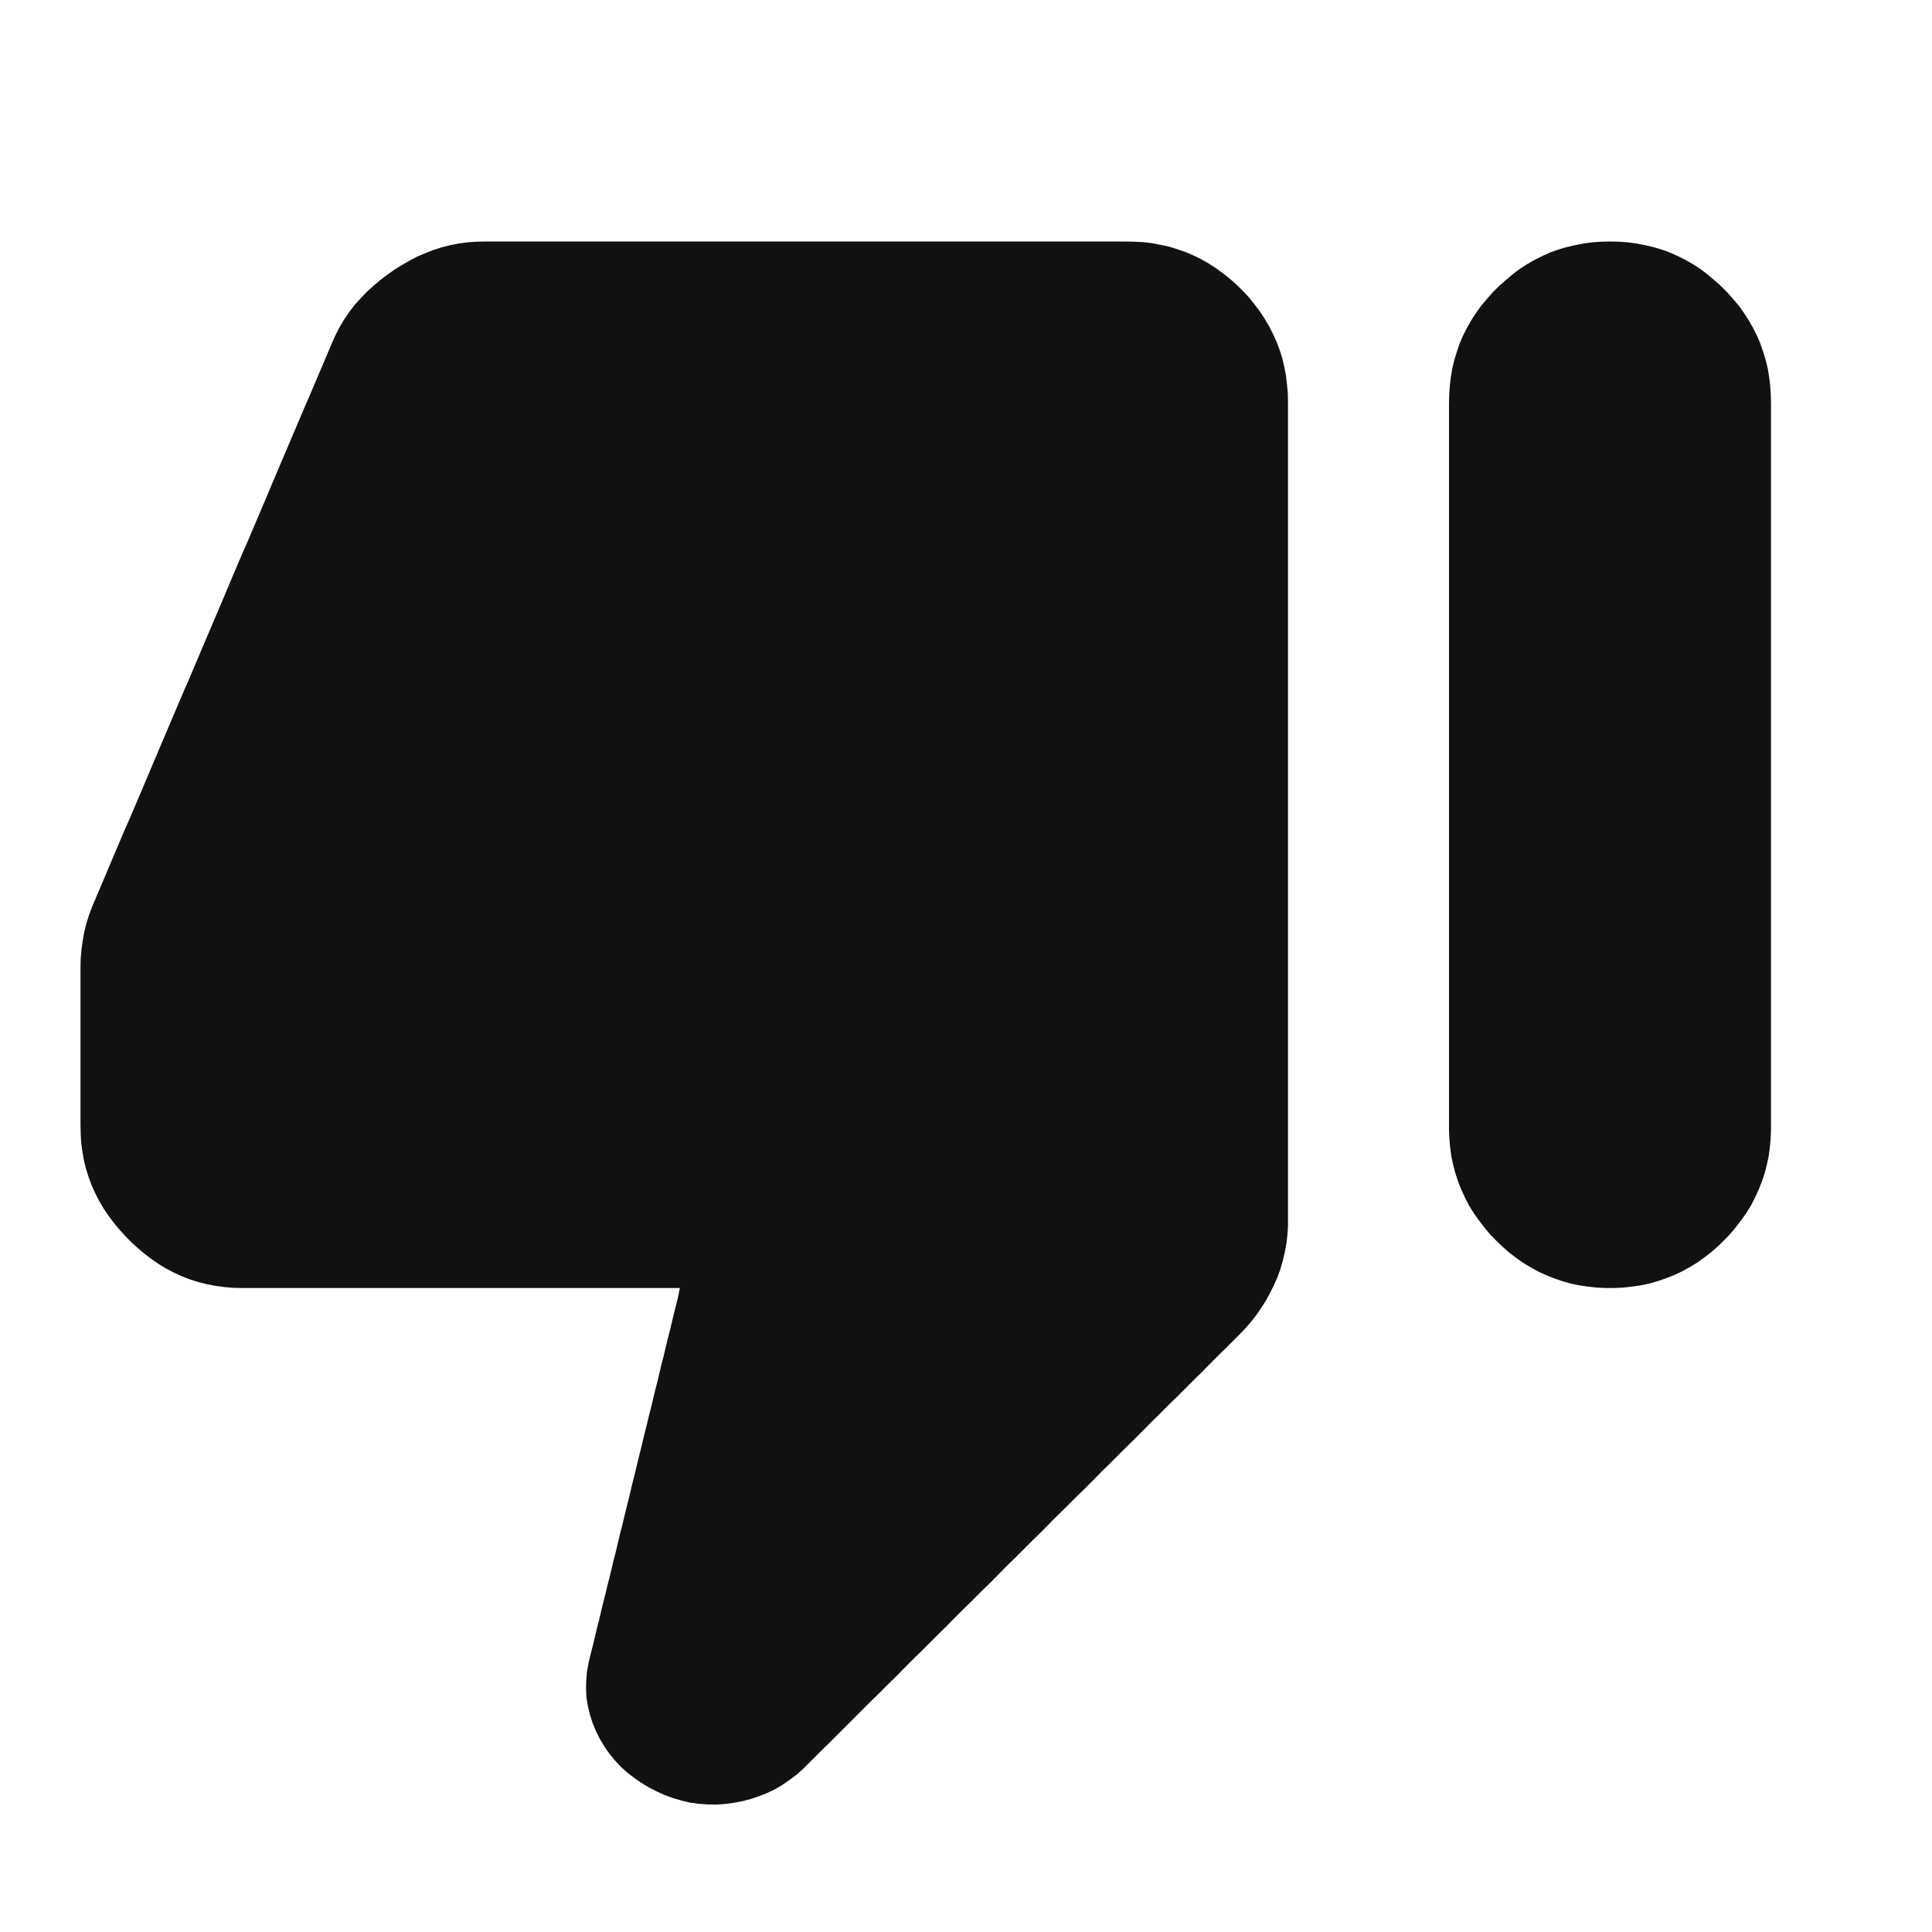
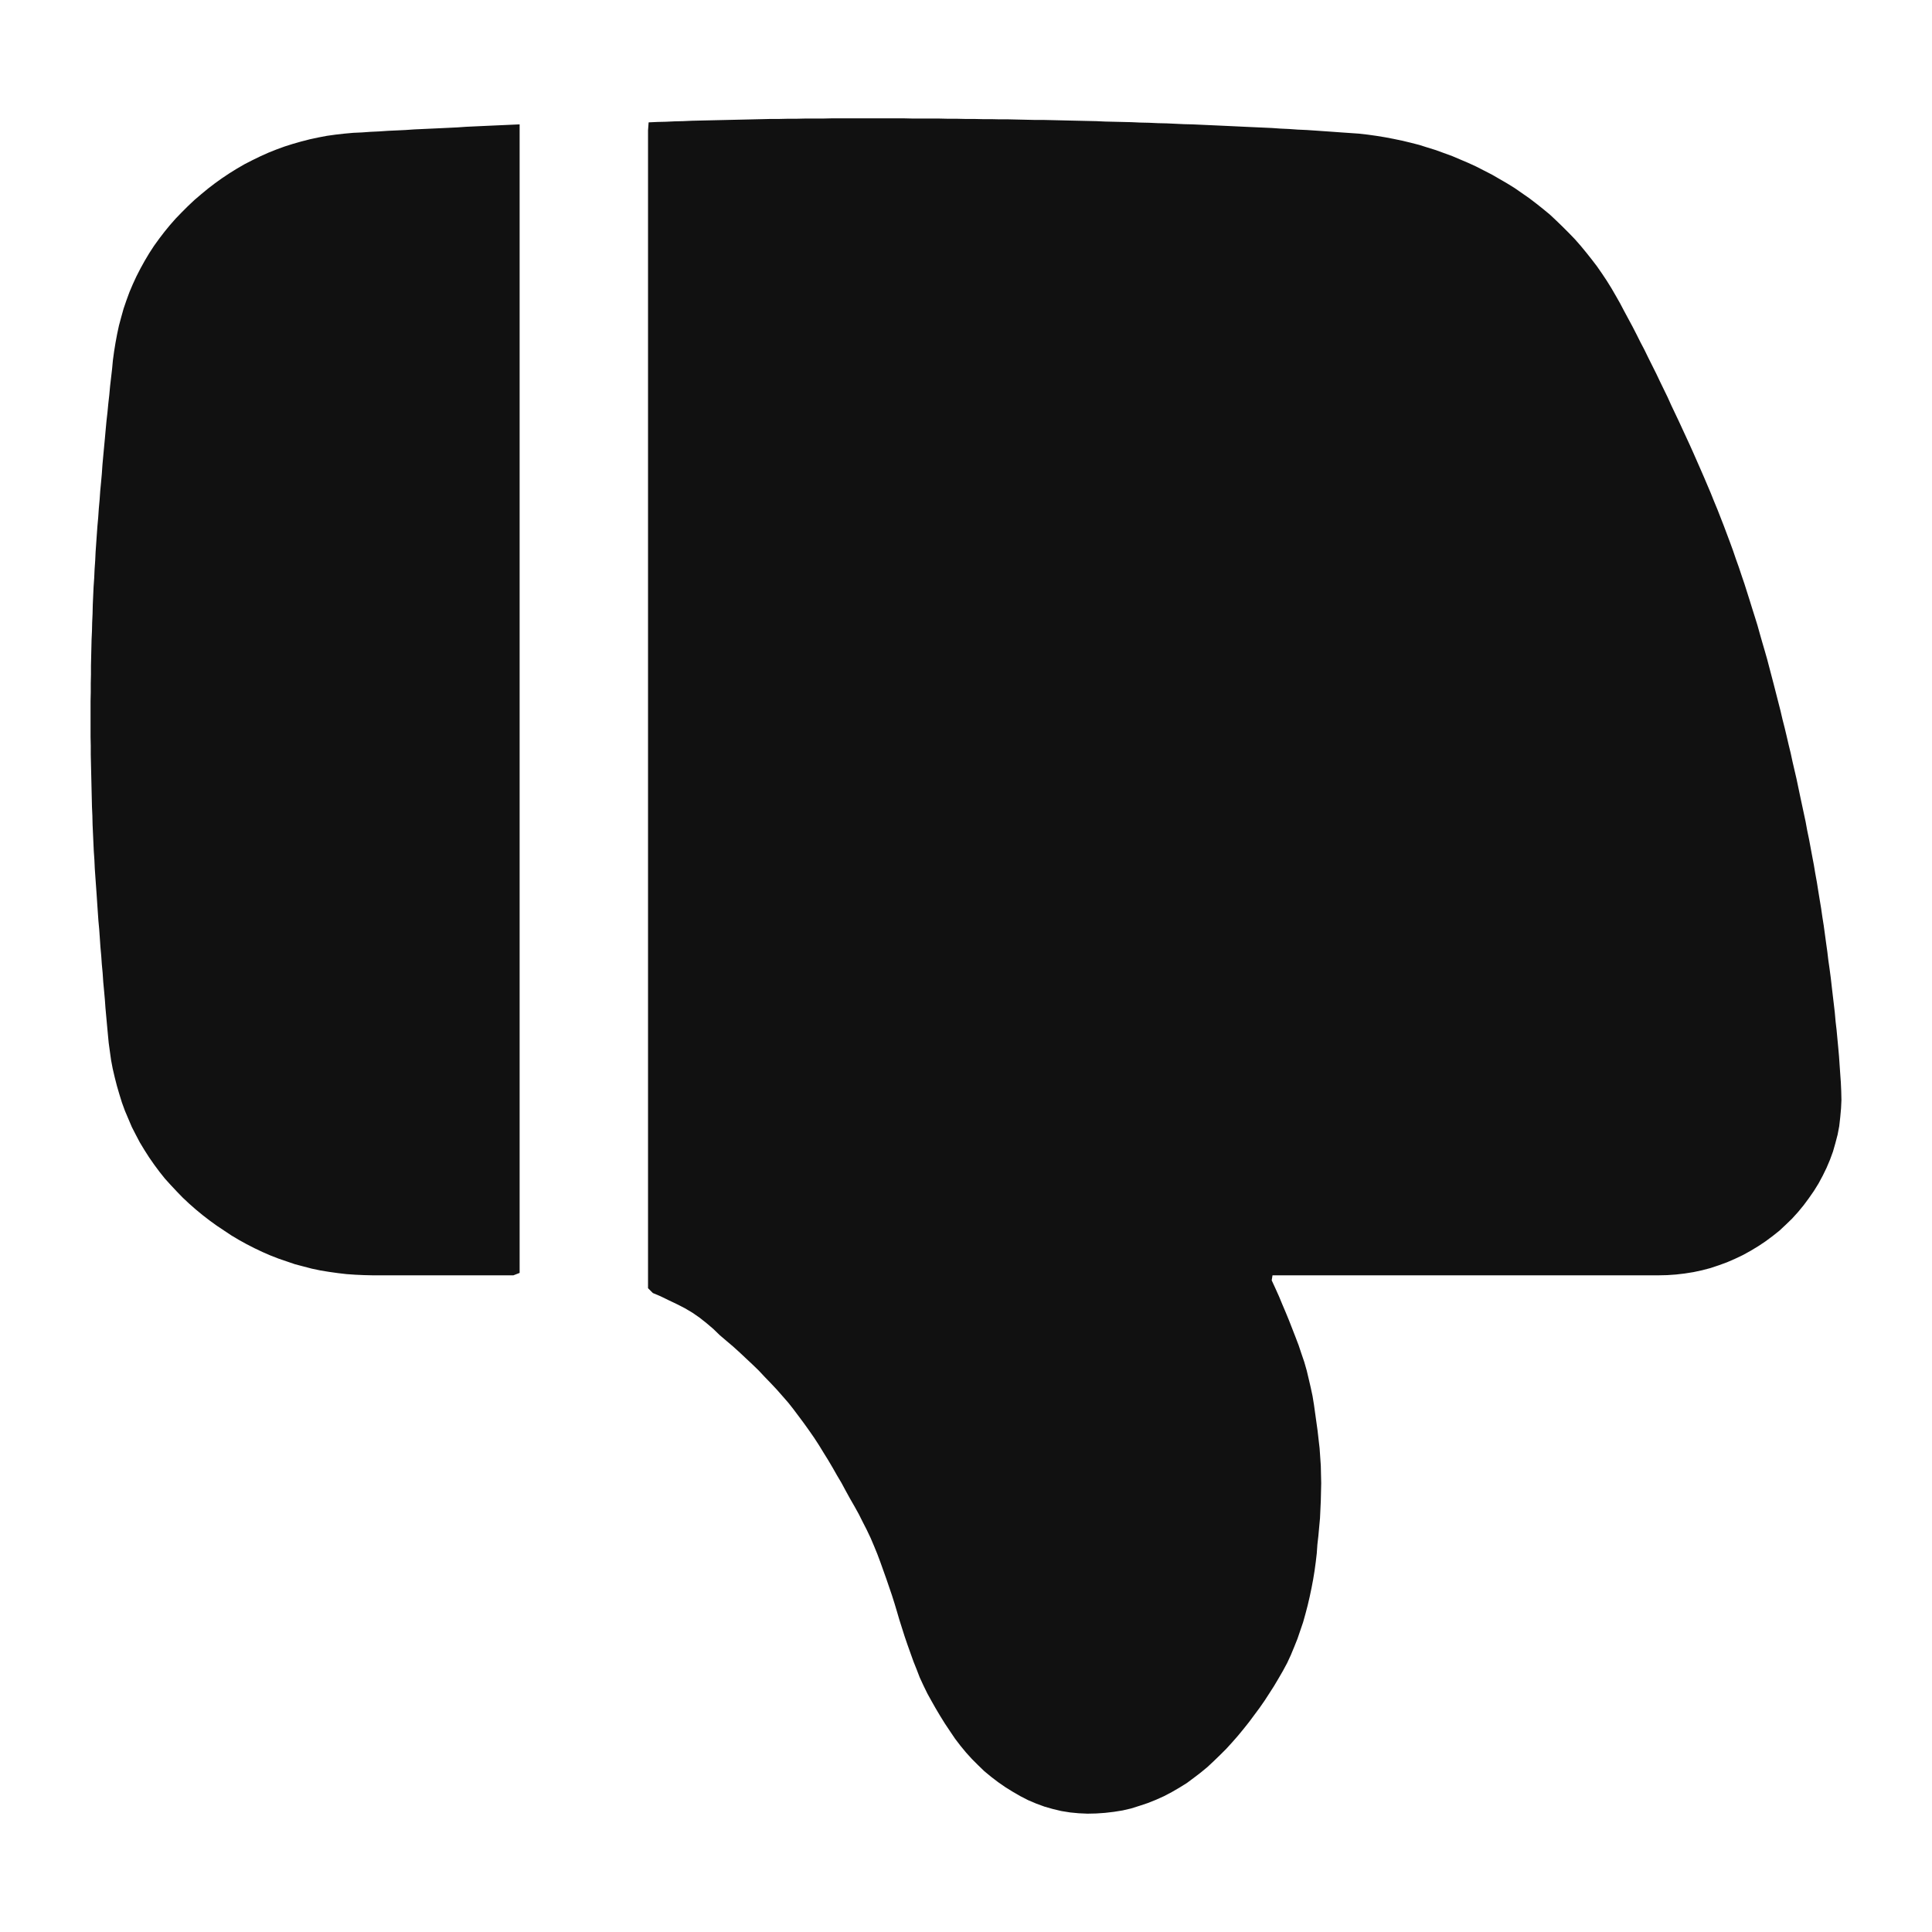
<svg xmlns="http://www.w3.org/2000/svg" width="22.0" height="22.0" viewBox="0 0 960.0 960.0">
-   <path d="M120.0 640.0L115.6 639.9L111.2 639.5L106.9 638.9L102.7 638.1L98.4 637.0L94.3 635.7L90.2 634.1L86.3 632.3L82.5 630.3L78.7 628.0L75.1 625.5L71.7 622.9L68.4 620.1L65.1 617.1L62.0 613.9L59.0 610.6L56.3 607.3L53.7 603.8L51.3 600.2L49.1 596.4L47.1 592.5L45.4 588.6L43.9 584.5L42.6 580.3L41.6 576.1L40.9 571.8L40.3 567.5L40.1 563.1L40.0 558.7L40.0 554.4L40.0 550.0L40.0 545.6L40.0 541.3L40.0 536.9L40.0 532.6L40.0 528.2L40.0 523.9L40.0 519.5L40.0 515.1L40.0 510.8L40.0 506.4L40.0 502.1L40.0 497.7L40.0 493.4L40.0 489.0L40.0 484.6L40.0 480.3L40.1 476.2L40.5 471.9L41.1 467.4L41.9 462.9L43.0 458.6L44.3 454.5L45.8 450.5L47.5 446.5L49.2 442.5L50.9 438.5L52.6 434.5L54.3 430.4L56.0 426.4L57.7 422.4L59.4 418.4L61.1 414.4L62.8 410.4L64.6 406.4L66.3 402.4L68.0 398.4L69.7 394.4L71.4 390.4L73.1 386.4L74.8 382.3L76.5 378.3L78.2 374.3L79.9 370.3L81.6 366.3L83.3 362.3L85.0 358.3L86.7 354.3L88.4 350.3L90.1 346.3L91.8 342.3L93.6 338.3L95.3 334.2L97.0 330.2L98.7 326.2L100.4 322.2L102.1 318.2L103.8 314.2L105.5 310.2L107.2 306.2L108.9 302.2L110.6 298.2L112.3 294.2L114.0 290.1L115.7 286.1L117.4 282.1L119.1 278.1L120.8 274.1L122.6 270.1L124.3 266.1L126.0 262.1L127.7 258.1L129.4 254.1L131.1 250.1L132.8 246.1L134.5 242.0L136.2 238.0L137.9 234.0L139.6 230.0L141.3 226.0L143.0 222.0L144.7 218.0L146.4 214.0L148.1 210.0L149.8 206.0L151.5 202.0L153.3 197.9L155.0 193.9L156.7 189.9L158.4 185.9L160.1 181.9L161.8 177.9L163.5 173.9L165.2 169.9L167.0 165.9L169.0 162.1L171.3 158.3L173.7 154.8L176.4 151.3L179.3 148.1L182.3 145.0L185.6 142.0L188.9 139.2L192.3 136.6L196.0 134.0L199.7 131.7L203.5 129.5L207.3 127.5L211.3 125.8L215.4 124.2L219.5 122.9L223.8 121.8L228.0 121.0L232.3 120.4L236.7 120.1L241.0 120.0L245.4 120.0L249.8 120.0L254.1 120.0L258.5 120.0L262.8 120.0L267.2 120.0L271.5 120.0L275.9 120.0L280.3 120.0L284.6 120.0L289.0 120.0L293.3 120.0L297.7 120.0L302.0 120.0L306.4 120.0L310.7 120.0L315.1 120.0L319.5 120.0L323.8 120.0L328.2 120.0L332.5 120.0L336.9 120.0L341.2 120.0L345.6 120.0L350.0 120.0L354.3 120.0L358.7 120.0L363.0 120.0L367.4 120.0L371.7 120.0L376.1 120.0L380.5 120.0L384.8 120.0L389.2 120.0L393.5 120.0L397.9 120.0L402.2 120.0L406.6 120.0L410.9 120.0L415.3 120.0L419.7 120.0L424.0 120.0L428.4 120.0L432.7 120.0L437.1 120.0L441.4 120.0L445.8 120.0L450.2 120.0L454.5 120.0L458.9 120.0L463.2 120.0L467.6 120.0L471.9 120.0L476.3 120.0L480.6 120.0L485.0 120.0L489.4 120.0L493.7 120.0L498.1 120.0L502.4 120.0L506.8 120.0L511.1 120.0L515.5 120.0L519.9 120.0L524.2 120.0L528.6 120.0L532.9 120.0L537.3 120.0L541.6 120.0L546.0 120.0L550.4 120.0L554.7 120.0L559.1 120.0L563.5 120.1L567.9 120.3L572.2 120.8L576.4 121.6L580.7 122.5L584.9 123.8L589.0 125.2L593.0 126.9L596.9 128.8L600.7 131.0L604.4 133.4L607.8 135.9L611.2 138.6L614.5 141.5L617.7 144.7L620.7 147.9L623.4 151.3L626.0 154.7L628.4 158.4L630.6 162.1L632.6 166.0L634.4 170.0L635.9 174.0L637.2 178.2L638.2 182.5L639.0 186.7L639.5 191.0L639.9 195.3L640.0 199.8L640.0 204.2L640.0 208.5L640.0 212.9L640.0 217.2L640.0 221.6L640.0 225.9L640.0 230.3L640.0 234.7L640.0 239.0L640.0 243.4L640.0 247.7L640.0 252.1L640.0 256.4L640.0 260.8L640.0 265.2L640.0 269.5L640.0 273.9L640.0 278.2L640.0 282.6L640.0 286.9L640.0 291.3L640.0 295.6L640.0 300.0L640.0 304.4L640.0 308.7L640.0 313.1L640.0 317.4L640.0 321.8L640.0 326.1L640.0 330.5L640.0 334.9L640.0 339.2L640.0 343.6L640.0 347.9L640.0 352.3L640.0 356.6L640.0 361.0L640.0 365.4L640.0 369.7L640.0 374.1L640.0 378.4L640.0 382.8L640.0 387.1L640.0 391.5L640.0 395.8L640.0 400.2L640.0 404.6L640.0 408.9L640.0 413.3L640.0 417.6L640.0 422.0L640.0 426.3L640.0 430.7L640.0 435.1L640.0 439.4L640.0 443.8L640.0 448.1L640.0 452.5L640.0 456.8L640.0 461.2L640.0 465.5L640.0 469.9L640.0 474.3L640.0 478.6L640.0 483.0L640.0 487.3L640.0 491.7L640.0 496.0L640.0 500.4L640.0 504.8L640.0 509.1L640.0 513.5L640.0 517.8L640.0 522.2L640.0 526.5L640.0 530.9L640.0 535.3L640.0 539.6L640.0 544.0L640.0 548.3L640.0 552.7L640.0 557.0L640.0 561.4L640.0 565.7L640.0 570.1L640.0 574.5L640.0 578.8L640.0 583.2L640.0 587.5L640.0 591.9L640.0 596.2L640.0 600.6L640.0 605.0L640.0 609.3L639.7 613.7L639.2 618.0L638.4 622.3L637.4 626.5L636.2 630.7L634.7 634.8L632.9 638.8L630.9 642.8L628.8 646.6L626.5 650.2L624.0 653.8L621.3 657.2L618.4 660.5L615.4 663.6L612.3 666.7L609.2 669.8L606.1 672.8L603.0 675.9L599.9 679.0L596.9 682.1L593.8 685.1L590.7 688.2L587.6 691.3L584.5 694.4L581.4 697.4L578.3 700.5L575.2 703.6L572.1 706.6L569.1 709.7L566.0 712.8L562.9 715.9L559.8 718.9L556.7 722.0L553.6 725.1L550.5 728.2L547.4 731.2L544.4 734.3L541.3 737.4L538.2 740.5L535.1 743.5L532.0 746.6L528.9 749.7L525.8 752.7L522.7 755.8L519.7 758.9L516.6 762.0L513.5 765.0L510.4 768.1L507.3 771.2L504.2 774.3L501.1 777.3L498.0 780.4L495.0 783.5L491.9 786.6L488.8 789.6L485.7 792.7L482.6 795.8L479.5 798.8L476.4 801.9L473.3 805.0L470.3 808.1L467.2 811.1L464.1 814.2L461.0 817.3L457.9 820.4L454.8 823.4L451.7 826.5L448.6 829.6L445.6 832.7L442.5 835.7L439.4 838.8L436.3 841.9L433.2 844.9L430.1 848.0L427.0 851.1L423.9 854.2L420.9 857.2L417.8 860.3L414.7 863.4L411.6 866.5L408.5 869.5L405.4 872.6L402.3 875.7L399.2 878.8L396.0 881.7L392.5 884.3L388.9 886.8L385.2 889.0L381.3 890.9L377.2 892.5L373.1 893.9L368.9 895.0L364.6 895.8L360.2 896.4L355.9 896.7L351.5 896.6L347.2 896.3L342.9 895.7L338.7 894.7L334.5 893.5L330.4 892.0L326.4 890.2L322.5 888.2L318.7 885.9L315.2 883.5L311.7 880.8L308.5 877.9L305.5 874.7L302.7 871.3L300.3 867.8L298.0 864.0L296.1 860.1L294.4 856.0L293.1 851.9L292.1 847.7L291.4 843.4L291.2 839.0L291.3 834.7L291.7 830.4L292.5 826.1L293.5 821.8L294.6 817.6L295.6 813.3L296.6 809.1L297.7 804.9L298.7 800.6L299.7 796.4L300.8 792.2L301.8 787.9L302.9 783.7L303.9 779.5L304.9 775.2L306.0 771.0L307.0 766.8L308.0 762.5L309.1 758.3L310.1 754.1L311.1 749.9L312.2 745.6L313.2 741.4L314.2 737.2L315.3 732.9L316.3 728.7L317.3 724.5L318.4 720.2L319.4 716.0L320.4 711.8L321.5 707.5L322.5 703.3L323.6 699.1L324.6 694.8L325.6 690.6L326.7 686.4L327.7 682.1L328.7 677.9L329.8 673.7L330.8 669.4L331.8 665.2L332.9 661.0L333.9 656.8L334.9 652.5L336.0 648.3L337.0 644.1L337.8 640.0L333.5 640.0L329.1 640.0L324.8 640.0L320.4 640.0L316.0 640.0L311.7 640.0L307.3 640.0L303.0 640.0L298.6 640.0L294.3 640.0L289.9 640.0L285.5 640.0L281.2 640.0L276.8 640.0L272.5 640.0L268.1 640.0L263.8 640.0L259.4 640.0L255.0 640.0L250.7 640.0L246.3 640.0L242.0 640.0L237.6 640.0L233.3 640.0L228.9 640.0L224.6 640.0L220.2 640.0L215.8 640.0L211.5 640.0L207.1 640.0L202.8 640.0L198.4 640.0L194.1 640.0L189.7 640.0L185.3 640.0L181.0 640.0L176.6 640.0L172.3 640.0L167.9 640.0L163.6 640.0L159.2 640.0L154.9 640.0L150.5 640.0L146.1 640.0L141.8 640.0L137.4 640.0L133.1 640.0L128.7 640.0L124.4 640.0L120.0 640.0ZM800.0 120.0L804.4 120.1L808.8 120.4L813.1 121.0L817.3 121.8L821.6 122.8L825.7 124.0L829.8 125.5L833.8 127.3L837.6 129.2L841.4 131.4L845.1 133.8L848.5 136.4L851.8 139.2L855.1 142.1L858.3 145.3L861.2 148.6L864.0 151.9L866.5 155.4L868.9 159.1L871.0 162.8L873.0 166.7L874.7 170.7L876.1 174.8L877.4 179.0L878.4 183.2L879.1 187.5L879.6 191.7L879.9 196.1L880.0 200.6L880.0 204.9L880.0 209.3L880.0 213.6L880.0 218.0L880.0 222.3L880.0 226.7L880.0 231.0L880.0 235.4L880.0 239.7L880.0 244.1L880.0 248.4L880.0 252.8L880.0 257.1L880.0 261.5L880.0 265.8L880.0 270.2L880.0 274.5L880.0 278.9L880.0 283.2L880.0 287.6L880.0 291.9L880.0 296.3L880.0 300.6L880.0 305.0L880.0 309.3L880.0 313.7L880.0 318.0L880.0 322.4L880.0 326.7L880.0 331.1L880.0 335.4L880.0 339.8L880.0 344.1L880.0 348.5L880.0 352.8L880.0 357.2L880.0 361.5L880.0 365.9L880.0 370.2L880.0 374.6L880.0 378.9L880.0 383.3L880.0 387.6L880.0 392.0L880.0 396.3L880.0 400.7L880.0 405.0L880.0 409.4L880.0 413.7L880.0 418.1L880.0 422.4L880.0 426.8L880.0 431.1L880.0 435.5L880.0 439.8L880.0 444.2L880.0 448.5L880.0 452.9L880.0 457.2L880.0 461.6L880.0 465.9L880.0 470.3L880.0 474.6L880.0 479.0L880.0 483.3L880.0 487.7L880.0 492.0L880.0 496.4L880.0 500.7L880.0 505.1L880.0 509.4L880.0 513.8L880.0 518.1L880.0 522.5L880.0 526.8L880.0 531.2L880.0 535.5L880.0 539.9L880.0 544.2L880.0 548.6L880.0 552.9L880.0 557.3L880.0 561.7L879.8 566.1L879.4 570.4L878.8 574.7L877.9 578.9L876.8 583.1L875.4 587.3L873.8 591.3L872.0 595.2L870.0 599.1L867.7 602.8L865.2 606.3L862.6 609.7L859.8 613.1L856.7 616.3L853.5 619.4L850.2 622.3L846.8 624.9L843.3 627.4L839.5 629.7L835.7 631.8L831.8 633.6L827.8 635.2L823.7 636.6L819.5 637.8L815.2 638.7L811.0 639.3L806.6 639.8L802.2 640.0L797.8 640.0L793.4 639.8L789.0 639.3L784.8 638.7L780.5 637.8L776.3 636.6L772.2 635.2L768.2 633.6L764.3 631.8L760.5 629.7L756.7 627.4L753.2 624.9L749.8 622.3L746.5 619.4L743.3 616.3L740.2 613.1L737.4 609.7L734.8 606.3L732.3 602.8L730.0 599.1L728.0 595.2L726.2 591.3L724.6 587.3L723.2 583.1L722.1 578.9L721.2 574.7L720.6 570.4L720.2 566.1L720.0 561.7L720.0 557.3L720.0 552.9L720.0 548.6L720.0 544.2L720.0 539.9L720.0 535.5L720.0 531.2L720.0 526.8L720.0 522.5L720.0 518.1L720.0 513.8L720.0 509.4L720.0 505.1L720.0 500.7L720.0 496.4L720.0 492.0L720.0 487.7L720.0 483.3L720.0 479.0L720.0 474.6L720.0 470.3L720.0 465.9L720.0 461.6L720.0 457.2L720.0 452.9L720.0 448.5L720.0 444.2L720.0 439.8L720.0 435.5L720.0 431.1L720.0 426.8L720.0 422.4L720.0 418.1L720.0 413.7L720.0 409.4L720.0 405.0L720.0 400.7L720.0 396.3L720.0 392.0L720.0 387.6L720.0 383.3L720.0 378.9L720.0 374.6L720.0 370.2L720.0 365.9L720.0 361.5L720.0 357.2L720.0 352.8L720.0 348.5L720.0 344.1L720.0 339.8L720.0 335.4L720.0 331.1L720.0 326.7L720.0 322.4L720.0 318.0L720.0 313.7L720.0 309.3L720.0 305.0L720.0 300.6L720.0 296.3L720.0 291.9L720.0 287.6L720.0 283.2L720.0 278.9L720.0 274.5L720.0 270.2L720.0 265.8L720.0 261.5L720.0 257.1L720.0 252.8L720.0 248.4L720.0 244.1L720.0 239.7L720.0 235.4L720.0 231.0L720.0 226.7L720.0 222.3L720.0 218.0L720.0 213.6L720.0 209.3L720.0 204.9L720.0 200.6L720.1 196.1L720.4 191.7L720.9 187.5L721.6 183.2L722.6 179.0L723.9 174.8L725.3 170.7L727.0 166.7L729.0 162.8L731.1 159.1L733.5 155.4L736.0 151.9L738.8 148.6L741.7 145.3L744.9 142.1L748.2 139.2L751.5 136.4L754.9 133.8L758.6 131.4L762.4 129.2L766.2 127.3L770.2 125.5L774.3 124.0L778.4 122.8L782.7 121.8L786.9 121.0L791.2 120.4L795.6 120.1L800.0 120.0Z" fill="#111111" />
+   <path d="M824.1 633.7L828.5 633.6L832.8 633.3L837.1 632.8L841.5 632.1L845.7 631.2L849.9 630.1L854.1 628.7L858.2 627.2L862.1 625.5L866.1 623.6L869.9 621.5L873.7 619.2L877.3 616.8L880.8 614.2L884.2 611.5L887.4 608.5L890.5 605.5L893.4 602.3L896.2 598.9L898.8 595.4L901.3 591.8L903.6 588.1L905.7 584.2L907.6 580.3L909.3 576.3L910.8 572.2L912.0 568.0L913.1 563.8L913.9 559.6L914.4 555.2L914.8 550.8L915.0 546.6L914.9 542.2L914.7 537.8L914.4 533.6L914.1 529.3L913.8 524.9L913.4 520.4L913.0 516.2L912.6 511.9L912.1 507.6L911.7 503.1L911.2 498.8L910.7 494.6L910.2 490.3L909.7 485.9L909.1 481.4L908.5 477.2L908.0 473.0L907.4 468.7L906.8 464.3L906.2 459.9L905.5 455.5L904.9 451.3L904.2 447.1L903.5 442.8L902.8 438.4L902.0 434.0L901.3 429.8L900.5 425.6L899.7 421.3L898.9 417.0L898.0 412.7L897.2 408.3L896.3 404.1L895.4 399.9L894.5 395.7L893.6 391.4L892.7 387.1L891.7 382.8L890.7 378.5L889.8 374.3L888.8 370.2L887.8 365.9L886.8 361.7L885.7 357.4L884.7 353.1L883.6 348.8L882.5 344.5L881.4 340.2L880.3 336.0L879.2 331.8L878.1 327.6L876.9 323.4L875.7 319.3L874.5 315.1L873.3 310.8L872.0 306.6L870.7 302.5L869.4 298.3L868.1 294.2L866.8 290.1L865.4 286.0L864.0 281.8L862.5 277.6L861.1 273.5L859.6 269.4L858.1 265.4L856.6 261.4L855.0 257.3L853.4 253.2L851.7 249.1L850.1 245.1L848.4 241.1L846.7 237.1L845.0 233.2L843.2 229.1L841.4 225.0L839.6 221.0L837.8 217.1L836.0 213.2L834.2 209.3L832.3 205.3L830.4 201.3L828.6 197.3L826.7 193.4L824.8 189.5L823.0 185.7L821.0 181.7L819.0 177.7L817.1 173.8L815.1 170.0L813.2 166.2L811.2 162.3L809.1 158.4L807.0 154.5L805.0 150.7L802.9 147.0L800.7 143.2L798.4 139.5L796.0 135.9L793.5 132.3L790.9 128.9L788.2 125.5L785.4 122.1L782.5 118.8L779.5 115.7L776.4 112.6L773.3 109.6L770.1 106.6L766.7 103.8L763.3 101.1L759.9 98.5L756.3 96.0L752.7 93.5L749.0 91.2L745.2 89.0L741.4 86.8L737.5 84.8L733.6 82.8L729.7 81.0L725.7 79.3L721.7 77.6L717.6 76.1L713.5 74.6L709.3 73.3L705.2 72.0L700.9 70.9L696.7 69.9L692.4 69.0L688.2 68.2L683.9 67.5L679.6 66.9L675.2 66.4L670.9 66.1L666.5 65.8L662.4 65.5L658.1 65.2L653.8 64.9L649.3 64.6L644.8 64.4L640.6 64.1L636.3 63.9L632.0 63.6L627.6 63.4L623.1 63.2L618.7 63.0L614.5 62.8L610.2 62.6L605.9 62.4L601.5 62.2L597.0 62.0L592.6 61.8L588.4 61.7L584.1 61.5L579.8 61.3L575.4 61.2L571.0 61.0L566.5 60.9L562.1 60.7L557.8 60.6L553.5 60.5L549.2 60.4L544.8 60.2L540.4 60.1L536.0 60.0L531.5 59.9L527.3 59.8L523.0 59.7L518.6 59.6L514.3 59.6L509.9 59.5L505.5 59.4L501.1 59.3L496.7 59.3L492.4 59.2L488.1 59.2L483.8 59.1L479.4 59.1L475.0 59.0L470.6 59.0L466.2 58.9L461.8 58.9L457.6 58.9L453.3 58.9L448.9 58.8L444.6 58.8L440.2 58.8L435.8 58.8L431.4 58.8L426.9 58.8L422.4 58.8L418.0 58.8L413.6 58.8L409.2 58.9L404.8 58.9L400.4 58.9L396.1 59.0L391.7 59.0L387.4 59.1L383.1 59.1L378.9 59.2L374.6 59.3L370.2 59.4L365.7 59.5L361.3 59.6L356.9 59.7L352.5 59.8L348.1 59.9L343.8 60.0L339.4 60.2L335.1 60.3L330.8 60.5L326.6 60.6L322.3 60.8L322.0 64.8L322.0 69.2L322.0 73.5L322.0 77.9L322.0 82.2L322.0 86.6L322.0 91.0L322.0 95.3L322.0 99.7L322.0 104.0L322.0 108.4L322.0 112.7L322.0 117.1L322.0 121.5L322.0 125.8L322.0 130.2L322.0 134.5L322.0 138.9L322.0 143.3L322.0 147.6L322.0 152.0L322.0 156.3L322.0 160.7L322.0 165.0L322.0 169.4L322.0 173.8L322.0 178.1L322.0 182.5L322.0 186.8L322.0 191.2L322.0 195.6L322.0 199.9L322.0 204.3L322.0 208.6L322.0 213.0L322.0 217.3L322.0 221.7L322.0 226.1L322.0 230.4L322.0 234.8L322.0 239.1L322.0 243.5L322.0 247.9L322.0 252.2L322.0 256.6L322.0 260.9L322.0 265.3L322.0 269.6L322.0 274.0L322.0 278.4L322.0 282.7L322.0 287.1L322.0 291.4L322.0 295.8L322.0 300.2L322.0 304.5L322.0 308.9L322.0 313.2L322.0 317.6L322.0 321.9L322.0 326.3L322.0 330.7L322.0 335.0L322.0 339.4L322.0 343.7L322.0 348.1L322.0 352.5L322.0 356.8L322.0 361.2L322.0 365.5L322.0 369.9L322.0 374.2L322.0 378.6L322.0 383.0L322.0 387.3L322.0 391.7L322.0 396.0L322.0 400.4L322.0 404.8L322.0 409.1L322.0 413.5L322.0 417.8L322.0 422.2L322.0 426.5L322.0 430.9L322.0 435.3L322.0 439.6L322.0 444.0L322.0 448.3L322.0 452.7L322.0 457.1L322.0 461.4L322.0 465.8L322.0 470.1L322.0 474.5L322.0 478.8L322.0 483.2L322.0 487.6L322.0 491.9L322.0 496.3L322.0 500.6L322.0 505.0L322.0 509.4L322.0 513.7L322.0 518.1L322.0 522.4L322.0 526.8L322.0 531.1L322.0 535.5L322.0 539.9L322.0 544.2L322.0 548.6L322.0 552.9L322.0 557.3L322.0 561.7L322.0 566.0L322.0 570.4L322.0 574.7L322.0 579.1L322.0 583.4L322.0 587.8L322.0 592.2L322.0 596.5L322.0 600.9L322.0 605.2L322.0 609.6L322.0 614.0L322.0 618.3L322.0 622.7L322.0 627.0L322.0 631.4L322.0 635.7L322.0 640.1L324.4 642.5L328.2 644.1L332.1 646.0L336.3 648.0L340.4 650.1L344.1 652.3L347.7 654.8L351.1 657.5L354.4 660.3L357.6 663.4L361.0 666.3L364.3 669.1L367.5 672.0L370.7 675.0L373.9 678.0L377.0 681.0L380.0 684.2L383.0 687.3L386.0 690.5L388.9 693.8L391.7 697.0L394.3 700.3L397.0 703.9L399.6 707.4L402.1 710.9L404.6 714.5L407.0 718.2L409.2 721.8L411.5 725.5L413.8 729.4L415.9 733.1L418.1 736.8L420.2 740.7L422.4 744.7L424.7 748.7L426.8 752.5L428.7 756.3L430.6 760.0L432.6 764.2L434.3 768.2L435.9 772.1L437.4 776.1L438.9 780.3L440.4 784.5L441.8 788.6L443.2 792.7L444.5 796.8L445.7 800.8L446.9 804.9L448.2 809.0L449.5 813.1L450.9 817.2L452.4 821.4L453.9 825.6L455.5 829.6L457.0 833.5L458.8 837.4L460.8 841.5L462.9 845.3L465.0 849.0L467.2 852.7L469.5 856.4L472.1 860.3L474.6 864.0L477.2 867.4L480.0 870.8L482.9 874.0L486.0 877.1L489.1 880.1L492.5 882.9L495.9 885.5L499.5 888.0L503.2 890.3L507.0 892.5L510.9 894.5L514.9 896.2L519.0 897.7L523.2 898.9L527.4 899.9L531.8 900.6L536.0 901.0L540.4 901.2L544.8 901.1L549.1 900.8L553.4 900.3L557.8 899.6L562.1 898.6L566.2 897.3L570.4 895.9L574.4 894.3L578.4 892.5L582.2 890.5L586.0 888.3L589.7 886.0L593.2 883.4L596.6 880.8L600.0 878.0L603.2 875.0L606.3 872.0L609.4 868.9L612.4 865.6L615.2 862.4L618.0 859.0L620.7 855.6L623.3 852.1L625.9 848.6L628.4 845.0L630.8 841.3L633.1 837.7L635.3 834.0L637.5 830.2L639.6 826.3L641.4 822.4L643.1 818.3L644.7 814.3L646.1 810.2L647.5 806.1L648.7 801.8L649.8 797.6L650.8 793.3L651.7 789.0L652.5 784.8L653.2 780.5L653.8 776.1L654.3 771.8L654.6 767.5L655.1 763.1L655.5 758.7L655.9 754.4L656.1 750.1L656.3 745.7L656.4 741.3L656.5 737.0L656.4 732.7L656.3 728.3L656.0 723.9L655.7 719.6L655.2 715.3L654.7 710.9L654.1 706.6L653.5 702.3L652.9 698.0L652.2 693.7L651.3 689.5L650.3 685.2L649.3 681.0L648.1 676.8L646.7 672.7L645.3 668.5L643.7 664.3L642.1 660.2L640.5 656.1L638.9 652.2L637.2 648.2L635.5 644.1L633.7 640.1L631.9 636.2L632.3 633.7L636.7 633.7L641.0 633.7L645.4 633.7L649.8 633.7L654.1 633.7L658.5 633.7L662.8 633.7L667.2 633.7L671.6 633.7L675.9 633.7L680.3 633.7L684.6 633.7L689.0 633.7L693.3 633.7L697.7 633.7L702.1 633.7L706.4 633.7L710.8 633.7L715.1 633.7L719.5 633.7L723.9 633.7L728.2 633.7L732.6 633.7L736.9 633.7L741.3 633.7L745.6 633.7L750.0 633.7L754.4 633.7L758.7 633.7L763.1 633.7L767.4 633.7L771.8 633.7L776.2 633.7L780.5 633.7L784.9 633.7L789.2 633.7L793.6 633.7L797.9 633.7L802.3 633.7L806.7 633.7L811.0 633.7L815.4 633.7L819.7 633.7L824.1 633.7ZM258.2 61.8L253.7 62.0L249.2 62.2L244.7 62.4L240.3 62.6L235.9 62.8L231.6 63.0L227.3 63.3L223.1 63.5L218.9 63.7L214.6 63.9L210.2 64.1L205.8 64.3L201.5 64.6L197.3 64.8L192.8 65.0L188.4 65.3L184.1 65.5L179.9 65.8L175.5 66.0L171.1 66.4L166.7 66.9L162.4 67.5L158.2 68.3L154.0 69.2L149.7 70.3L145.5 71.5L141.4 72.8L137.3 74.3L133.3 75.9L129.3 77.7L125.4 79.6L121.5 81.6L117.7 83.8L114.0 86.1L110.4 88.5L106.9 91.0L103.5 93.6L100.1 96.4L96.7 99.3L93.4 102.4L90.3 105.5L87.3 108.6L84.4 111.9L81.7 115.2L79.1 118.6L76.5 122.2L74.1 125.9L71.9 129.6L69.8 133.4L67.8 137.3L66.0 141.2L64.3 145.2L62.8 149.3L61.4 153.4L60.2 157.7L59.1 161.8L58.2 166.0L57.4 170.3L56.7 174.6L56.1 179.0L55.7 183.3L55.2 187.6L54.7 191.9L54.3 196.3L53.8 200.7L53.4 204.9L52.9 209.3L52.5 213.6L52.1 218.1L51.7 222.3L51.3 226.6L50.9 231.0L50.6 235.4L50.2 239.8L49.8 244.0L49.5 248.3L49.1 252.7L48.8 257.1L48.4 261.5L48.1 265.7L47.8 270.0L47.5 274.3L47.3 278.6L47.0 282.9L46.8 287.3L46.5 291.6L46.3 296.0L46.1 300.5L46.0 304.9L45.8 309.3L45.7 313.5L45.5 317.8L45.4 322.1L45.3 326.4L45.2 330.8L45.2 335.1L45.1 339.5L45.1 343.9L45.0 348.4L45.0 352.8L45.0 357.3L45.0 361.7L45.0 366.2L45.1 370.6L45.1 375.0L45.2 379.4L45.3 383.7L45.4 388.0L45.5 392.3L45.6 396.6L45.7 400.9L45.9 405.3L46.0 409.7L46.2 414.1L46.4 418.5L46.6 422.9L46.9 427.2L47.1 431.6L47.4 435.9L47.7 440.1L48.0 444.3L48.3 448.8L48.6 453.2L48.9 457.5L49.3 461.8L49.6 466.1L49.9 470.5L50.3 474.9L50.6 479.2L51.0 483.4L51.3 487.9L51.7 492.2L52.1 496.6L52.4 500.8L52.8 505.2L53.2 509.6L53.6 513.9L54.0 518.1L54.6 522.5L55.2 526.8L56.0 531.0L57.0 535.3L58.1 539.6L59.3 543.7L60.6 547.9L62.1 552.0L63.8 556.0L65.5 560.0L67.5 563.9L69.5 567.7L71.8 571.5L74.1 575.1L76.6 578.7L79.2 582.2L81.9 585.6L84.8 588.8L87.8 592.0L90.8 595.1L94.0 598.1L97.3 601.0L100.7 603.8L104.2 606.5L107.8 609.1L111.4 611.5L115.0 613.9L118.7 616.1L122.5 618.2L126.4 620.2L130.4 622.1L134.3 623.8L138.4 625.4L142.5 626.8L146.6 628.2L150.8 629.3L155.0 630.4L159.3 631.3L163.6 632.0L167.9 632.6L172.2 633.1L176.5 633.4L180.9 633.6L185.3 633.7L189.7 633.7L194.1 633.7L198.4 633.7L202.8 633.7L207.1 633.7L211.5 633.7L215.8 633.7L220.2 633.7L224.6 633.7L228.9 633.7L233.3 633.7L237.6 633.7L242.0 633.7L246.3 633.7L250.7 633.7L255.1 633.7L258.2 632.5L258.2 628.1L258.2 623.8L258.2 619.4L258.2 615.1L258.2 610.7L258.2 606.4L258.2 602.0L258.2 597.6L258.2 593.3L258.2 588.9L258.2 584.6L258.2 580.2L258.2 575.9L258.2 571.5L258.2 567.1L258.2 562.8L258.2 558.4L258.2 554.1L258.2 549.7L258.2 545.4L258.2 541.0L258.2 536.6L258.2 532.3L258.2 527.9L258.2 523.6L258.2 519.2L258.2 514.9L258.2 510.5L258.2 506.2L258.2 501.8L258.2 497.4L258.2 493.1L258.2 488.7L258.2 484.4L258.2 480.0L258.2 475.7L258.2 471.3L258.2 466.9L258.2 462.6L258.2 458.2L258.2 453.9L258.2 449.5L258.2 445.2L258.2 440.8L258.2 436.5L258.2 432.1L258.2 427.7L258.2 423.4L258.2 419.0L258.2 414.7L258.2 410.3L258.2 406.0L258.2 401.6L258.2 397.2L258.2 392.9L258.2 388.5L258.2 384.2L258.2 379.8L258.2 375.5L258.2 371.1L258.2 366.7L258.2 362.4L258.2 358.0L258.2 353.7L258.2 349.3L258.2 345.0L258.2 340.6L258.2 336.3L258.2 331.9L258.2 327.5L258.2 323.2L258.2 318.8L258.2 314.5L258.2 310.1L258.2 305.8L258.2 301.4L258.2 297.0L258.2 292.7L258.2 288.3L258.2 284.0L258.2 279.6L258.2 275.3L258.2 270.9L258.2 266.6L258.2 262.2L258.2 257.8L258.2 253.5L258.2 249.1L258.2 244.8L258.2 240.4L258.2 236.1L258.2 231.7L258.2 227.3L258.2 223.0L258.2 218.6L258.2 214.3L258.2 209.9L258.2 205.6L258.2 201.2L258.2 196.8L258.2 192.5L258.2 188.1L258.2 183.8L258.2 179.4L258.2 175.1L258.2 170.7L258.2 166.4L258.2 162.0L258.2 157.6L258.2 153.3L258.2 148.9L258.2 144.6L258.2 140.2L258.2 135.9L258.2 131.5L258.2 127.1L258.2 122.8L258.2 118.4L258.2 114.1L258.2 109.7L258.2 105.4L258.2 101.0L258.2 96.7L258.2 92.3L258.2 87.9L258.2 83.6L258.2 79.2L258.2 74.9L258.2 70.5L258.2 66.2L258.2 61.8Z" fill="#111111" />
</svg>
